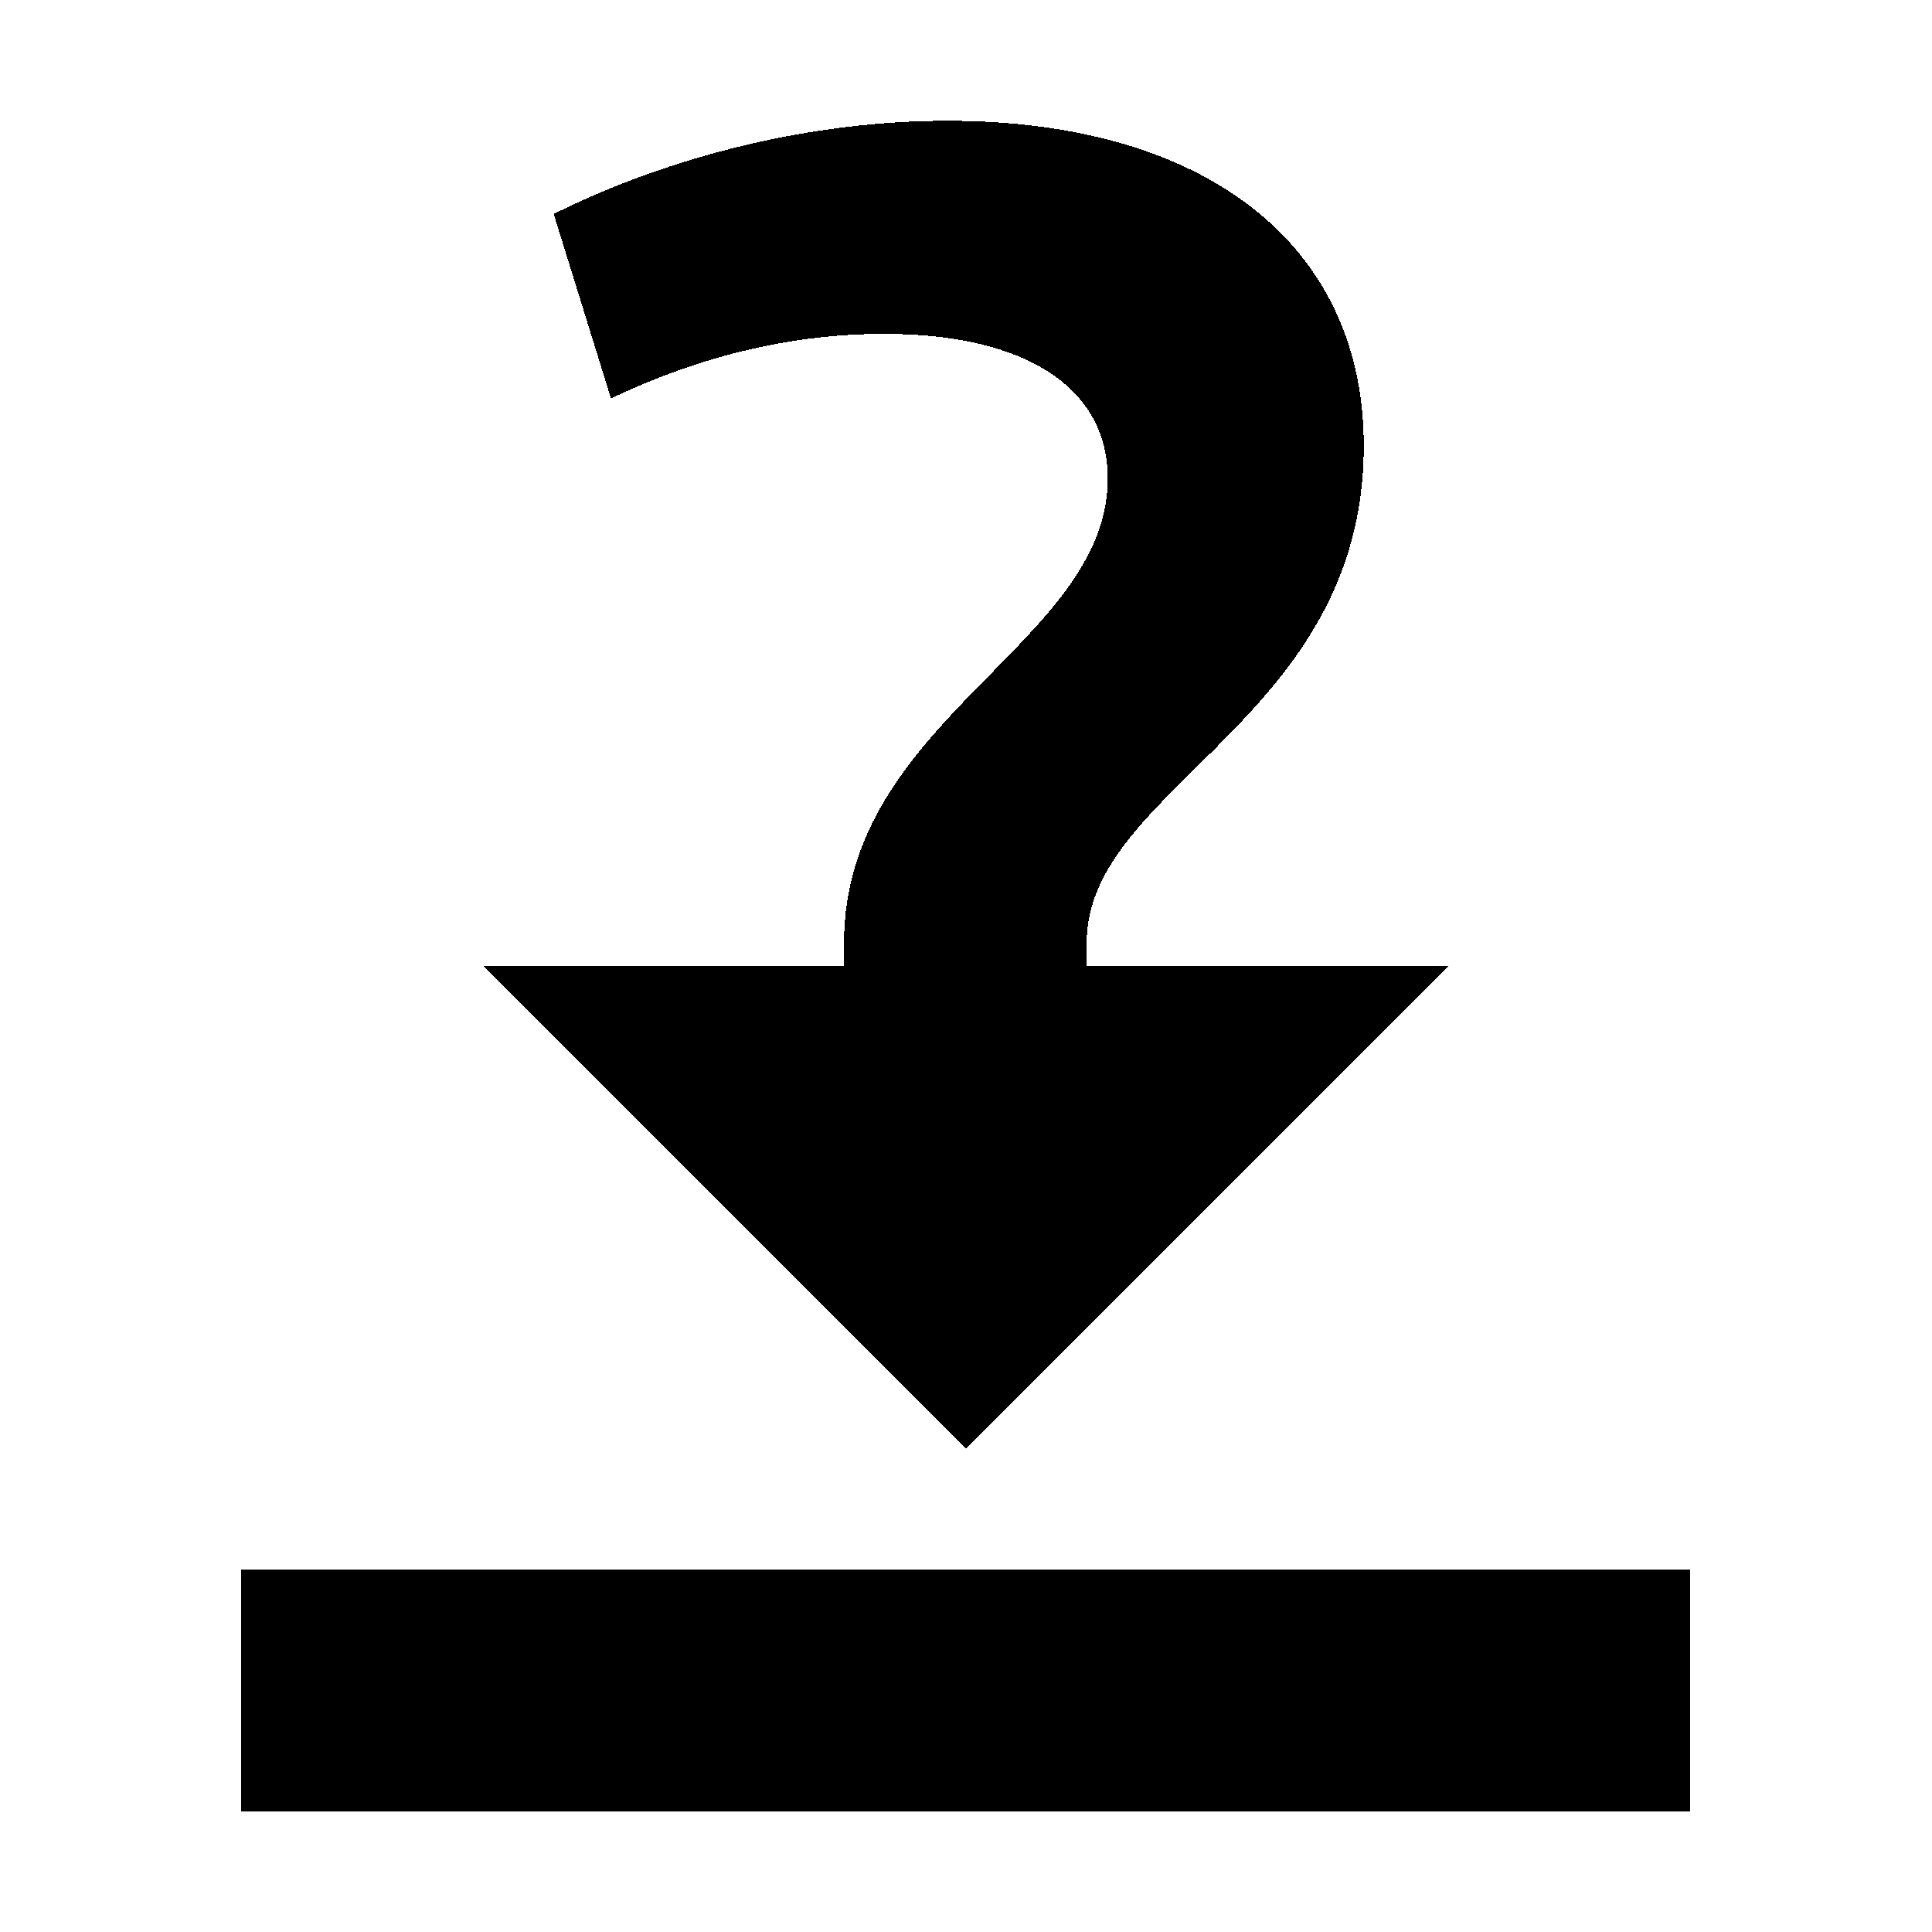
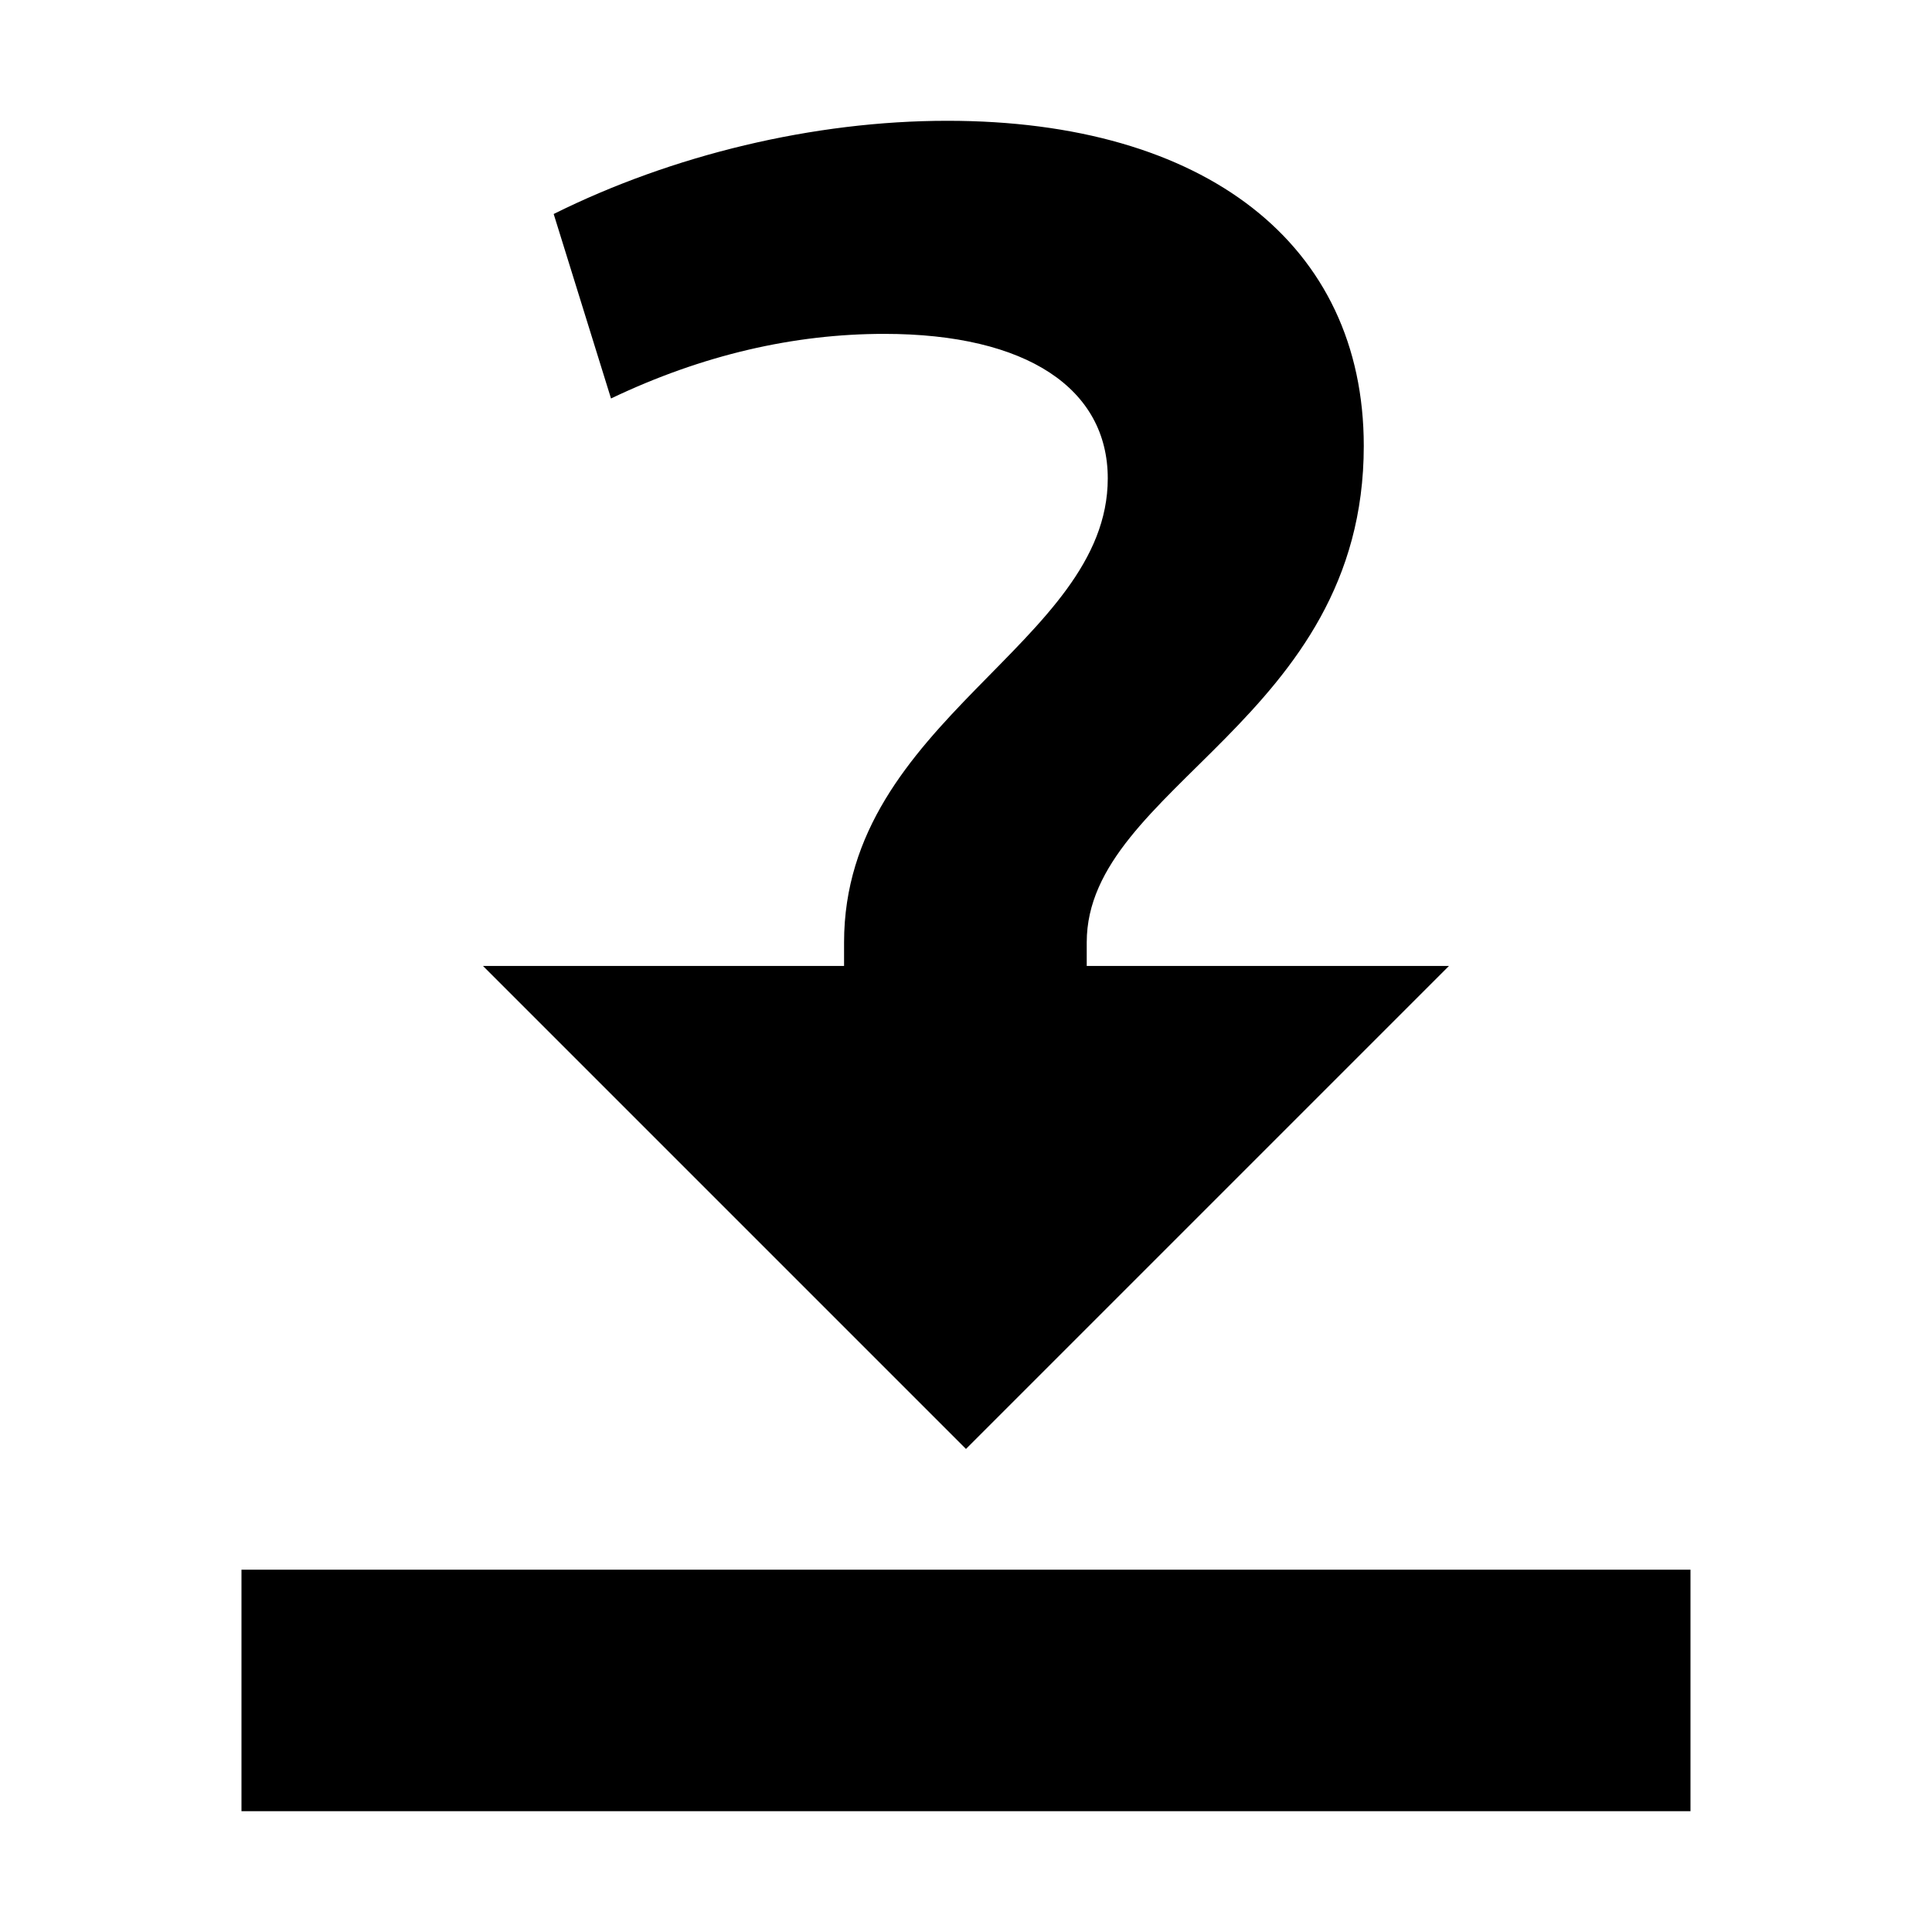
- <svg xmlns="http://www.w3.org/2000/svg" xmlns:xlink="http://www.w3.org/1999/xlink" width="16" height="16" id="svg2" version="1.1" shape-rendering="crispEdges">
+ <svg xmlns="http://www.w3.org/2000/svg" xmlns:xlink="http://www.w3.org/1999/xlink" width="16" height="16" id="svg2" version="1.1">
  <defs id="defs4">
    <linearGradient id="linearGradient5306">
      <stop style="stop-color:#ffffff;stop-opacity:0.099;" offset="0" id="stop5308" />
      <stop style="stop-color:#ffffff;stop-opacity:0;" offset="1" id="stop5310" />
    </linearGradient>
    <linearGradient id="linearGradient5290">
      <stop style="stop-color:#00ffff;stop-opacity:0.098;" offset="0" id="stop5292" />
      <stop id="stop6740" offset="0.5" style="stop-color:#00ff7f;stop-opacity:0.047;" />
      <stop style="stop-color:#00ff00;stop-opacity:0;" offset="1" id="stop5294" />
    </linearGradient>
    <linearGradient id="linearGradient5188">
      <stop style="stop-color:#64b5f6;stop-opacity:0.247;" offset="0" id="stop5198" />
      <stop style="stop-color:#64b5f6;stop-opacity:0;" offset="1" id="stop5192" />
    </linearGradient>
    <linearGradient id="linearGradient3975">
      <stop style="stop-color:#ff5555;stop-opacity:1;" offset="0" id="stop3977" />
    </linearGradient>
    <linearGradient id="linearGradient3969">
      <stop style="stop-color:#87cdde;stop-opacity:1;" offset="0" id="stop3971" />
    </linearGradient>
    <filter id="filter3945" x="0" y="6" width="1.2" style="color-interpolation-filters:sRGB">
      <feDiffuseLighting id="feDiffuseLighting3947" lighting-color="#fdfdfd" surfaceScale="121.495" diffuseConstant="28.448" />
    </filter>
    <filter id="filter3979" style="color-interpolation-filters:sRGB">
      <feFlood flood-opacity="0.2" flood-color="rgb(0,0,0)" result="flood" id="feFlood3981" />
      <feComposite in="flood" in2="SourceGraphic" operator="in" result="composite1" id="feComposite3983" />
      <feGaussianBlur stdDeviation="6" result="blur" id="feGaussianBlur3985" />
      <feOffset dx="0" dy="6" result="offset" id="feOffset3987" />
      <feComposite in="SourceGraphic" in2="offset" operator="over" result="fbSourceGraphic" id="feComposite3989" />
      <feColorMatrix result="fbSourceGraphicAlpha" in="fbSourceGraphic" values="0 0 0 -1 0 0 0 0 -1 0 0 0 0 -1 0 0 0 0 1 0" id="feColorMatrix3991" />
      <feFlood id="feFlood3993" flood-opacity="0.2" flood-color="rgb(0,0,0)" result="flood" in="fbSourceGraphic" />
      <feComposite id="feComposite3995" in2="fbSourceGraphic" in="flood" operator="in" result="composite1" />
      <feGaussianBlur id="feGaussianBlur3997" stdDeviation="6" result="blur" />
      <feOffset id="feOffset3999" dx="0" dy="6" result="offset" />
      <feComposite id="feComposite4001" in2="offset" in="fbSourceGraphic" operator="over" result="composite2" />
    </filter>
    <filter style="color-interpolation-filters:sRGB" id="filter3876">
      <feFlood flood-opacity="0.2" flood-color="rgb(0,0,0)" result="flood" id="feFlood3878" />
      <feComposite in="flood" in2="SourceGraphic" operator="in" result="composite1" id="feComposite3880" />
      <feGaussianBlur stdDeviation="6" result="blur" id="feGaussianBlur3882" />
      <feOffset dx="0" dy="6" result="offset" id="feOffset3884" />
      <feComposite in="SourceGraphic" in2="offset" operator="over" result="fbSourceGraphic" id="feComposite3886" />
      <feColorMatrix result="fbSourceGraphicAlpha" in="fbSourceGraphic" values="0 0 0 -1 0 0 0 0 -1 0 0 0 0 -1 0 0 0 0 1 0" id="feColorMatrix3888" />
      <feFlood id="feFlood3890" flood-opacity="0.397" flood-color="rgb(0,0,0)" result="flood" in="fbSourceGraphic" />
      <feComposite id="feComposite3892" in2="fbSourceGraphic" in="flood" operator="in" result="composite1" />
      <feGaussianBlur id="feGaussianBlur3894" stdDeviation="19.2" result="blur" />
      <feOffset id="feOffset3896" dx="0" dy="6" result="offset" />
      <feComposite id="feComposite3898" in2="offset" in="fbSourceGraphic" operator="over" result="fbSourceGraphic" />
      <feColorMatrix result="fbSourceGraphicAlpha" in="fbSourceGraphic" values="0 0 0 -1 0 0 0 0 -1 0 0 0 0 -1 0 0 0 0 1 0" id="feColorMatrix3900" />
      <feFlood id="feFlood3902" flood-opacity="0.8" flood-color="rgb(0,0,0)" result="flood" in="fbSourceGraphic" />
      <feComposite id="feComposite3904" in2="fbSourceGraphic" in="flood" operator="in" result="composite1" />
      <feGaussianBlur id="feGaussianBlur3906" stdDeviation="19.2" result="blur" />
      <feOffset id="feOffset3908" dx="0" dy="6" result="offset" />
      <feComposite id="feComposite3910" in2="offset" in="fbSourceGraphic" operator="over" result="fbSourceGraphic" />
      <feColorMatrix result="fbSourceGraphicAlpha" in="fbSourceGraphic" values="0 0 0 -1 0 0 0 0 -1 0 0 0 0 -1 0 0 0 0 1 0" id="feColorMatrix3912" />
      <feFlood id="feFlood3914" flood-opacity="0.8" flood-color="rgb(0,0,0)" result="flood" in="fbSourceGraphic" />
      <feComposite id="feComposite3916" in2="fbSourceGraphic" in="flood" operator="in" result="composite1" />
      <feGaussianBlur id="feGaussianBlur3918" stdDeviation="26.1" result="blur" />
      <feOffset id="feOffset3920" dx="0" dy="6" result="offset" />
      <feComposite id="feComposite3922" in2="offset" in="fbSourceGraphic" operator="over" result="fbSourceGraphic" />
      <feColorMatrix result="fbSourceGraphicAlpha" in="fbSourceGraphic" values="0 0 0 -1 0 0 0 0 -1 0 0 0 0 -1 0 0 0 0 1 0" id="feColorMatrix3924" />
      <feFlood id="feFlood3926" flood-opacity="0.8" flood-color="rgb(0,0,0)" result="flood" in="fbSourceGraphic" />
      <feComposite id="feComposite3928" in2="fbSourceGraphic" in="flood" operator="in" result="composite1" />
      <feGaussianBlur id="feGaussianBlur3930" stdDeviation="35.7" result="blur" />
      <feOffset id="feOffset3932" dx="0" dy="6" result="offset" />
      <feComposite id="feComposite3934" in2="offset" in="fbSourceGraphic" operator="over" result="fbSourceGraphic" />
      <feColorMatrix result="fbSourceGraphicAlpha" in="fbSourceGraphic" values="0 0 0 -1 0 0 0 0 -1 0 0 0 0 -1 0 0 0 0 1 0" id="feColorMatrix3936" />
      <feFlood id="feFlood3938" flood-opacity="0.8" flood-color="rgb(0,0,0)" result="flood" in="fbSourceGraphic" />
      <feComposite id="feComposite3940" in2="fbSourceGraphic" in="flood" operator="in" result="composite1" />
      <feGaussianBlur id="feGaussianBlur3942" stdDeviation="6" result="blur" />
      <feOffset id="feOffset3944" dx="0" dy="6" result="offset" />
      <feComposite id="feComposite3946" in2="offset" in="fbSourceGraphic" operator="over" result="fbSourceGraphic" />
      <feColorMatrix result="fbSourceGraphicAlpha" in="fbSourceGraphic" values="0 0 0 -1 0 0 0 0 -1 0 0 0 0 -1 0 0 0 0 1 0" id="feColorMatrix3948" />
      <feFlood id="feFlood3950" flood-opacity="0.8" flood-color="rgb(0,0,0)" result="flood" in="fbSourceGraphic" />
      <feComposite id="feComposite3952" in2="fbSourceGraphic" in="flood" operator="in" result="composite1" />
      <feGaussianBlur id="feGaussianBlur3954" stdDeviation="21.7" result="blur" />
      <feOffset id="feOffset3956" dx="0" dy="6" result="offset" />
      <feComposite id="feComposite3958" in2="offset" in="fbSourceGraphic" operator="over" result="fbSourceGraphic" />
      <feColorMatrix result="fbSourceGraphicAlpha" in="fbSourceGraphic" values="0 0 0 -1 0 0 0 0 -1 0 0 0 0 -1 0 0 0 0 1 0" id="feColorMatrix3960" />
      <feFlood id="feFlood3962" flood-opacity="0.8" flood-color="rgb(0,0,0)" result="flood" in="fbSourceGraphic" />
      <feComposite id="feComposite3964" in2="fbSourceGraphic" in="flood" operator="in" result="composite1" />
      <feGaussianBlur id="feGaussianBlur3966" stdDeviation="21.7" result="blur" />
      <feOffset id="feOffset3968" dx="0" dy="1.9" result="offset" />
      <feComposite id="feComposite3970" in2="offset" in="fbSourceGraphic" operator="over" result="fbSourceGraphic" />
      <feColorMatrix result="fbSourceGraphicAlpha" in="fbSourceGraphic" values="0 0 0 -1 0 0 0 0 -1 0 0 0 0 -1 0 0 0 0 1 0" id="feColorMatrix3972" />
      <feFlood id="feFlood3974" flood-opacity="0.8" flood-color="rgb(0,0,0)" result="flood" in="fbSourceGraphic" />
      <feComposite id="feComposite3976" in2="fbSourceGraphic" in="flood" operator="in" result="composite1" />
      <feGaussianBlur id="feGaussianBlur3978" stdDeviation="21.7" result="blur" />
      <feOffset id="feOffset3980" dx="3.6" dy="1.9" result="offset" />
      <feComposite id="feComposite3982" in2="offset" in="fbSourceGraphic" operator="over" result="fbSourceGraphic" />
      <feColorMatrix result="fbSourceGraphicAlpha" in="fbSourceGraphic" values="0 0 0 -1 0 0 0 0 -1 0 0 0 0 -1 0 0 0 0 1 0" id="feColorMatrix3984" />
      <feFlood id="feFlood3986" flood-opacity="0.8" flood-color="rgb(0,0,0)" result="flood" in="fbSourceGraphic" />
      <feComposite id="feComposite3988" in2="fbSourceGraphic" in="flood" operator="in" result="composite1" />
      <feGaussianBlur id="feGaussianBlur3990" stdDeviation="21.7" result="blur" />
      <feOffset id="feOffset3992" dx="9.6" dy="1.9" result="offset" />
      <feComposite id="feComposite3994" in2="offset" in="fbSourceGraphic" operator="over" result="fbSourceGraphic" />
      <feColorMatrix result="fbSourceGraphicAlpha" in="fbSourceGraphic" values="0 0 0 -1 0 0 0 0 -1 0 0 0 0 -1 0 0 0 0 1 0" id="feColorMatrix3996" />
      <feFlood id="feFlood3998" flood-opacity="0.8" flood-color="rgb(0,0,0)" result="flood" in="fbSourceGraphic" />
      <feComposite id="feComposite4000" in2="fbSourceGraphic" in="flood" operator="in" result="composite1" />
      <feGaussianBlur id="feGaussianBlur4002" stdDeviation="21.7" result="blur" />
      <feOffset id="feOffset4004" dx="1.2" dy="1.9" result="offset" />
      <feComposite id="feComposite4006" in2="offset" in="fbSourceGraphic" operator="over" result="fbSourceGraphic" />
      <feColorMatrix result="fbSourceGraphicAlpha" in="fbSourceGraphic" values="0 0 0 -1 0 0 0 0 -1 0 0 0 0 -1 0 0 0 0 1 0" id="feColorMatrix4008" />
      <feFlood id="feFlood4010" flood-opacity="0.8" flood-color="rgb(0,0,0)" result="flood" in="fbSourceGraphic" />
      <feComposite id="feComposite4012" in2="fbSourceGraphic" in="flood" operator="in" result="composite1" />
      <feGaussianBlur id="feGaussianBlur4014" stdDeviation="21.7" result="blur" />
      <feOffset id="feOffset4016" dx="-1.4" dy="1.9" result="offset" />
      <feComposite id="feComposite4018" in2="offset" in="fbSourceGraphic" operator="over" result="fbSourceGraphic" />
      <feColorMatrix result="fbSourceGraphicAlpha" in="fbSourceGraphic" values="0 0 0 -1 0 0 0 0 -1 0 0 0 0 -1 0 0 0 0 1 0" id="feColorMatrix4020" />
      <feFlood id="feFlood4022" flood-opacity="0.8" flood-color="rgb(0,0,0)" result="flood" in="fbSourceGraphic" />
      <feComposite id="feComposite4024" in2="fbSourceGraphic" in="flood" operator="in" result="composite1" />
      <feGaussianBlur id="feGaussianBlur4026" stdDeviation="21.7" result="blur" />
      <feOffset id="feOffset4028" dx="0.3" dy="1.9" result="offset" />
      <feComposite id="feComposite4030" in2="offset" in="fbSourceGraphic" operator="over" result="fbSourceGraphic" />
      <feColorMatrix result="fbSourceGraphicAlpha" in="fbSourceGraphic" values="0 0 0 -1 0 0 0 0 -1 0 0 0 0 -1 0 0 0 0 1 0" id="feColorMatrix4032" />
      <feFlood id="feFlood4034" flood-opacity="0.8" flood-color="rgb(0,0,0)" result="flood" in="fbSourceGraphic" />
      <feComposite id="feComposite4036" in2="fbSourceGraphic" in="flood" operator="in" result="composite1" />
      <feGaussianBlur id="feGaussianBlur4038" stdDeviation="21.7" result="blur" />
      <feOffset id="feOffset4040" dx="-8.04912e-16" dy="1.9" result="offset" />
      <feComposite id="feComposite4042" in2="offset" in="fbSourceGraphic" operator="over" result="fbSourceGraphic" />
      <feColorMatrix result="fbSourceGraphicAlpha" in="fbSourceGraphic" values="0 0 0 -1 0 0 0 0 -1 0 0 0 0 -1 0 0 0 0 1 0" id="feColorMatrix4044" />
      <feFlood id="feFlood4046" flood-opacity="0.8" flood-color="rgb(0,0,0)" result="flood" in="fbSourceGraphic" />
      <feComposite id="feComposite4048" in2="fbSourceGraphic" in="flood" operator="in" result="composite1" />
      <feGaussianBlur id="feGaussianBlur4050" stdDeviation="21.7" result="blur" />
      <feOffset id="feOffset4052" dx="-8.04912e-16" dy="3.6" result="offset" />
      <feComposite id="feComposite4054" in2="offset" in="fbSourceGraphic" operator="over" result="fbSourceGraphic" />
      <feColorMatrix result="fbSourceGraphicAlpha" in="fbSourceGraphic" values="0 0 0 -1 0 0 0 0 -1 0 0 0 0 -1 0 0 0 0 1 0" id="feColorMatrix4056" />
      <feFlood id="feFlood4058" flood-opacity="0.8" flood-color="rgb(0,0,0)" result="flood" in="fbSourceGraphic" />
      <feComposite id="feComposite4060" in2="fbSourceGraphic" in="flood" operator="in" result="composite1" />
      <feGaussianBlur id="feGaussianBlur4062" stdDeviation="6" result="blur" />
      <feOffset id="feOffset4064" dx="-8.04912e-16" dy="3.6" result="offset" />
      <feComposite id="feComposite4066" in2="offset" in="fbSourceGraphic" operator="over" result="fbSourceGraphic" />
      <feColorMatrix result="fbSourceGraphicAlpha" in="fbSourceGraphic" values="0 0 0 -1 0 0 0 0 -1 0 0 0 0 -1 0 0 0 0 1 0" id="feColorMatrix4080" />
      <feFlood id="feFlood4082" flood-opacity="0.8" flood-color="rgb(0,0,0)" result="flood" in="fbSourceGraphic" />
      <feComposite id="feComposite4084" in2="fbSourceGraphic" in="flood" operator="in" result="composite1" />
      <feGaussianBlur id="feGaussianBlur4086" stdDeviation="6" result="blur" />
      <feOffset id="feOffset4088" dx="-8.04912e-16" dy="3.6" result="offset" />
      <feComposite id="feComposite4090" in2="offset" in="fbSourceGraphic" operator="over" result="fbSourceGraphic" />
      <feColorMatrix result="fbSourceGraphicAlpha" in="fbSourceGraphic" values="0 0 0 -1 0 0 0 0 -1 0 0 0 0 -1 0 0 0 0 1 0" id="feColorMatrix4092" />
      <feFlood id="feFlood4094" flood-opacity="0.8" flood-color="rgb(0,0,0)" result="flood" in="fbSourceGraphic" />
      <feComposite id="feComposite4096" in2="fbSourceGraphic" in="flood" operator="in" result="composite1" />
      <feGaussianBlur id="feGaussianBlur4098" stdDeviation="6" result="blur" />
      <feOffset id="feOffset4100" dx="-8.04912e-16" dy="7.7" result="offset" />
      <feComposite id="feComposite4102" in2="offset" in="fbSourceGraphic" operator="over" result="fbSourceGraphic" />
      <feColorMatrix result="fbSourceGraphicAlpha" in="fbSourceGraphic" values="0 0 0 -1 0 0 0 0 -1 0 0 0 0 -1 0 0 0 0 1 0" id="feColorMatrix4104" />
      <feFlood id="feFlood4106" flood-opacity="0.8" flood-color="rgb(0,0,0)" result="flood" in="fbSourceGraphic" />
      <feComposite id="feComposite4108" in2="fbSourceGraphic" in="flood" operator="in" result="composite1" />
      <feGaussianBlur id="feGaussianBlur4110" stdDeviation="6" result="blur" />
      <feOffset id="feOffset4112" dx="-8.04912e-16" dy="11.6" result="offset" />
      <feComposite id="feComposite4114" in2="offset" in="fbSourceGraphic" operator="over" result="fbSourceGraphic" />
      <feColorMatrix result="fbSourceGraphicAlpha" in="fbSourceGraphic" values="0 0 0 -1 0 0 0 0 -1 0 0 0 0 -1 0 0 0 0 1 0" id="feColorMatrix4116" />
      <feFlood id="feFlood4118" flood-opacity="0.5" flood-color="rgb(0,0,0)" result="flood" in="fbSourceGraphic" />
      <feComposite id="feComposite4120" in2="fbSourceGraphic" in="flood" operator="in" result="composite1" />
      <feGaussianBlur id="feGaussianBlur4122" stdDeviation="6" result="blur" />
      <feOffset id="feOffset4124" dx="-8.04912e-16" dy="11.6" result="offset" />
      <feComposite id="feComposite4126" in2="offset" in="fbSourceGraphic" operator="over" result="fbSourceGraphic" />
      <feColorMatrix result="fbSourceGraphicAlpha" in="fbSourceGraphic" values="0 0 0 -1 0 0 0 0 -1 0 0 0 0 -1 0 0 0 0 1 0" id="feColorMatrix4128" />
      <feFlood id="feFlood4130" flood-opacity="0.3" flood-color="rgb(0,0,0)" result="flood" in="fbSourceGraphic" />
      <feComposite id="feComposite4132" in2="fbSourceGraphic" in="flood" operator="in" result="composite1" />
      <feGaussianBlur id="feGaussianBlur4134" stdDeviation="6" result="blur" />
      <feOffset id="feOffset4136" dx="-8.04912e-16" dy="11.6" result="offset" />
      <feComposite id="feComposite4138" in2="offset" in="fbSourceGraphic" operator="over" result="fbSourceGraphic" />
      <feColorMatrix result="fbSourceGraphicAlpha" in="fbSourceGraphic" values="0 0 0 -1 0 0 0 0 -1 0 0 0 0 -1 0 0 0 0 1 0" id="feColorMatrix4140" />
      <feFlood id="feFlood4142" flood-opacity="0.2" flood-color="rgb(0,0,0)" result="flood" in="fbSourceGraphic" />
      <feComposite id="feComposite4144" in2="fbSourceGraphic" in="flood" operator="in" result="composite1" />
      <feGaussianBlur id="feGaussianBlur4146" stdDeviation="6" result="blur" />
      <feOffset id="feOffset4148" dx="-8.04912e-16" dy="11.6" result="offset" />
      <feComposite id="feComposite4150" in2="offset" in="fbSourceGraphic" operator="over" result="fbSourceGraphic" />
      <feColorMatrix result="fbSourceGraphicAlpha" in="fbSourceGraphic" values="0 0 0 -1 0 0 0 0 -1 0 0 0 0 -1 0 0 0 0 1 0" id="feColorMatrix4152" />
      <feFlood id="feFlood4154" flood-opacity="0.2" flood-color="rgb(0,0,0)" result="flood" in="fbSourceGraphic" />
      <feComposite id="feComposite4156" in2="fbSourceGraphic" in="flood" operator="in" result="composite1" />
      <feGaussianBlur id="feGaussianBlur4158" stdDeviation="6" result="blur" />
      <feOffset id="feOffset4160" dx="-8.04912e-16" dy="11.6" result="offset" />
      <feComposite id="feComposite4162" in2="offset" in="fbSourceGraphic" operator="over" result="fbSourceGraphic" />
      <feColorMatrix result="fbSourceGraphicAlpha" in="fbSourceGraphic" values="0 0 0 -1 0 0 0 0 -1 0 0 0 0 -1 0 0 0 0 1 0" id="feColorMatrix4164" />
      <feFlood id="feFlood4166" flood-opacity="0.2" flood-color="rgb(0,0,0)" result="flood" in="fbSourceGraphic" />
      <feComposite id="feComposite4168" in2="fbSourceGraphic" in="flood" operator="in" result="composite1" />
      <feGaussianBlur id="feGaussianBlur4170" stdDeviation="6" result="blur" />
      <feOffset id="feOffset4172" dx="-8.04912e-16" dy="6" result="offset" />
      <feComposite id="feComposite4174" in2="offset" in="fbSourceGraphic" operator="over" result="composite2" />
    </filter>
    <filter id="filter4522" style="color-interpolation-filters:sRGB">
      <feGaussianBlur stdDeviation="3" id="feGaussianBlur4524" />
      <feColorMatrix result="fbSourceGraphic" values="1 0 0 0 0 0 1 0 0 0 0 0 1 0 0 0 0 0 6 -2.5 " id="feColorMatrix4526" />
    </filter>
    <filter id="filter4576" style="color-interpolation-filters:sRGB">
      <feGaussianBlur stdDeviation="3" id="feGaussianBlur4578" />
      <feColorMatrix result="fbSourceGraphic" values="1 0 0 0 0 0 1 0 0 0 0 0 1 0 0 0 0 0 6 -2.5 " id="feColorMatrix4580" />
    </filter>
    <filter id="filter4576-0" style="color-interpolation-filters:sRGB">
      <feGaussianBlur stdDeviation="3" id="feGaussianBlur4578-8" />
      <feColorMatrix result="fbSourceGraphic" values="1 0 0 0 0 0 1 0 0 0 0 0 1 0 0 0 0 0 6 -2.5 " id="feColorMatrix4580-0" />
    </filter>
    <filter id="filter4576-0-0" style="color-interpolation-filters:sRGB">
      <feGaussianBlur stdDeviation="3" id="feGaussianBlur4578-8-5" />
      <feColorMatrix result="fbSourceGraphic" values="1 0 0 0 0 0 1 0 0 0 0 0 1 0 0 0 0 0 6 -2.5 " id="feColorMatrix4580-0-2" />
    </filter>
    <filter id="filter4576-0-0-4" style="color-interpolation-filters:sRGB">
      <feGaussianBlur stdDeviation="3" id="feGaussianBlur4578-8-5-2" />
      <feColorMatrix result="fbSourceGraphic" values="1 0 0 0 0 0 1 0 0 0 0 0 1 0 0 0 0 0 6 -2.5 " id="feColorMatrix4580-0-2-7" />
    </filter>
    <radialGradient xlink:href="#linearGradient5306" id="radialGradient5296" cx="9" cy="1032.112" fx="9" fy="1032.112" r="10.125" gradientUnits="userSpaceOnUse" gradientTransform="matrix(1.944444,0,0,1.944447,-13.5625,-977.5881)" />
    <linearGradient xlink:href="#linearGradient5306" id="linearGradient5312" x1="-15.75" y1="1029.3" x2="23.625" y2="1029.3" gradientUnits="userSpaceOnUse" />
    <linearGradient id="linearGradient3783-1">
      <stop id="stop3785-2" offset="0" style="stop-color:#1e94d3;stop-opacity:1;" />
      <stop style="stop-color:#1e94d3;stop-opacity:1;" offset="1" id="stop3803-6" />
    </linearGradient>
    <linearGradient gradientUnits="userSpaceOnUse" y2="50" x2="30" y1="90" x1="-10" id="linearGradient3827-7" xlink:href="#linearGradient3783-1" />
    <linearGradient gradientUnits="userSpaceOnUse" y2="50" x2="30" y1="90" x1="-10" id="linearGradient3827" xlink:href="#linearGradient3783" />
    <linearGradient id="linearGradient3783">
      <stop id="stop3785" offset="0" style="stop-color:#1e94d3;stop-opacity:1;" />
      <stop style="stop-color:#1e94d3;stop-opacity:1;" offset="1" id="stop3803" />
    </linearGradient>
    <linearGradient id="linearGradient3821">
      <stop id="stop3823" offset="0" style="stop-color:#37aee2;stop-opacity:1;" />
      <stop id="stop3825" offset="1" style="stop-color:#1e96c8;stop-opacity:1;" />
    </linearGradient>
    <linearGradient id="linearGradient3829">
      <stop style="stop-color:#1f96d4;stop-opacity:1;" offset="0" id="stop3831" />
      <stop style="stop-color:#37aee2;stop-opacity:1;" offset="1" id="stop3833" />
    </linearGradient>
    <linearGradient id="linearGradient3877">
      <stop id="stop3879" offset="0" style="stop-color:#eff7fc;stop-opacity:1;" />
      <stop id="stop3881" offset="1" style="stop-color:#ffffff;stop-opacity:1;" />
    </linearGradient>
    <linearGradient id="linearGradient3689">
      <stop id="stop3691" offset="0" style="stop-color:#f68000;stop-opacity:1;" />
      <stop id="stop3693" offset="1" style="stop-color:#fd9800;stop-opacity:1;" />
    </linearGradient>
    <linearGradient id="linearGradient3675">
      <stop id="stop3677" offset="0" style="stop-color:#ffb900;stop-opacity:1;" />
      <stop id="stop3679" offset="1" style="stop-color:#ffd76b;stop-opacity:1;" />
    </linearGradient>
    <linearGradient y2="463.262" x2="412.23" y1="461.921" x1="-113.893" gradientUnits="userSpaceOnUse" id="linearGradient3840" xlink:href="#linearGradient3675" />
    <linearGradient id="linearGradient3634">
      <stop style="stop-color:#7a8288;stop-opacity:1;" offset="0" id="stop3636" />
      <stop id="stop3638" offset="0.076" style="stop-color:#9fa3a7;stop-opacity:1;" />
      <stop style="stop-color:#7d858b;stop-opacity:1;" offset="1" id="stop3640" />
    </linearGradient>
    <linearGradient y2="12.703" x2="151.346" y1="-0.642" x1="107.209" gradientTransform="matrix(0.2822222,0,0,0.2822222,-0.1398399,-0.01181449)" gradientUnits="userSpaceOnUse" id="linearGradient3838" xlink:href="#linearGradient3634" />
    <linearGradient id="linearGradient3712">
      <stop id="stop3714" offset="0" style="stop-color:#a1abb2;stop-opacity:1;" />
      <stop style="stop-color:#eaeced;stop-opacity:1;" offset="0.148" id="stop3720" />
      <stop id="stop3716" offset="1" style="stop-color:#c6ccd0;stop-opacity:1;" />
    </linearGradient>
    <linearGradient y2="27.389" x2="164.759" y1="12.641" x1="104.886" gradientUnits="userSpaceOnUse" id="linearGradient3836" xlink:href="#linearGradient3712" />
    <linearGradient id="linearGradient3702">
      <stop id="stop3704" offset="0" style="stop-color:#7a8288;stop-opacity:1;" />
      <stop style="stop-color:#9fa3a7;stop-opacity:1;" offset="0.529" id="stop3710" />
      <stop id="stop3706" offset="1" style="stop-color:#7d858b;stop-opacity:1;" />
    </linearGradient>
    <linearGradient y2="268.415" x2="334.031" y1="252.484" x1="18.875" gradientUnits="userSpaceOnUse" id="linearGradient3834" xlink:href="#linearGradient3702" />
    <linearGradient id="linearGradient3626">
      <stop style="stop-color:#a1abb2;stop-opacity:1;" offset="0" id="stop3628" />
      <stop id="stop3630" offset="0.083" style="stop-color:#eaeced;stop-opacity:1;" />
      <stop style="stop-color:#c6ccd0;stop-opacity:1;" offset="1" id="stop3632" />
    </linearGradient>
    <linearGradient y2="290.7" x2="278.432" y1="228.6" x1="44.104" gradientUnits="userSpaceOnUse" id="linearGradient3832" xlink:href="#linearGradient3626" />
    <linearGradient id="linearGradient3646">
      <stop id="stop3648" offset="0" style="stop-color:#f48200;stop-opacity:0;" />
      <stop style="stop-color:#f48200;stop-opacity:0.728;" offset="0.589" id="stop3654" />
      <stop id="stop3658" offset="0.816" style="stop-color:#cc5f00;stop-opacity:1;" />
      <stop id="stop3650" offset="1" style="stop-color:#a43d00;stop-opacity:1;" />
    </linearGradient>
    <linearGradient y2="55.356" x2="261.622" y1="70.105" x1="115.202" gradientUnits="userSpaceOnUse" id="linearGradient3830" xlink:href="#linearGradient3646" />
    <linearGradient id="linearGradient3668">
      <stop style="stop-color:#9b4400;stop-opacity:1;" offset="0" id="stop3670" />
      <stop style="stop-color:#e56300;stop-opacity:1;" offset="1" id="stop3672" />
    </linearGradient>
    <linearGradient y2="108.988" x2="93.522" y1="102.284" x1="64.751" gradientUnits="userSpaceOnUse" id="linearGradient3828" xlink:href="#linearGradient3668" />
    <linearGradient id="linearGradient3649">
      <stop id="stop3651" offset="0" style="stop-color:#e26400;stop-opacity:1;" />
      <stop id="stop3653" offset="1" style="stop-color:#ffb900;stop-opacity:1;" />
    </linearGradient>
    <linearGradient y2="125.316" x2="44.376" y1="100.342" x1="40.775" gradientTransform="matrix(1,0,0,1.020233,0,-1.423461)" gradientUnits="userSpaceOnUse" id="linearGradient3826" xlink:href="#linearGradient3649" />
    <linearGradient id="linearGradient3689-2">
      <stop id="stop3691-2" offset="0" style="stop-color:#f68000;stop-opacity:1;" />
      <stop id="stop3693-3" offset="1" style="stop-color:#fd9800;stop-opacity:1;" />
    </linearGradient>
    <linearGradient id="linearGradient3675-8">
      <stop id="stop3677-4" offset="0" style="stop-color:#ffb900;stop-opacity:1;" />
      <stop id="stop3679-7" offset="1" style="stop-color:#ffd76b;stop-opacity:1;" />
    </linearGradient>
    <linearGradient y2="463.262" x2="412.23" y1="461.921" x1="-113.893" gradientUnits="userSpaceOnUse" id="linearGradient3840-4" xlink:href="#linearGradient3675-8" />
    <linearGradient id="linearGradient3634-7">
      <stop style="stop-color:#7a8288;stop-opacity:1;" offset="0" id="stop3636-4" />
      <stop id="stop3638-6" offset="0.076" style="stop-color:#9fa3a7;stop-opacity:1;" />
      <stop style="stop-color:#7d858b;stop-opacity:1;" offset="1" id="stop3640-9" />
    </linearGradient>
    <linearGradient y2="12.703" x2="151.346" y1="-0.642" x1="107.209" gradientTransform="matrix(0.2822222,0,0,0.2822222,-0.1398399,-0.01181449)" gradientUnits="userSpaceOnUse" id="linearGradient3838-1" xlink:href="#linearGradient3634-7" />
    <linearGradient id="linearGradient3712-7">
      <stop id="stop3714-7" offset="0" style="stop-color:#a1abb2;stop-opacity:1;" />
      <stop style="stop-color:#eaeced;stop-opacity:1;" offset="0.148" id="stop3720-2" />
      <stop id="stop3716-3" offset="1" style="stop-color:#c6ccd0;stop-opacity:1;" />
    </linearGradient>
    <linearGradient y2="27.389" x2="164.759" y1="12.641" x1="104.886" gradientUnits="userSpaceOnUse" id="linearGradient3836-7" xlink:href="#linearGradient3712-7" />
    <linearGradient id="linearGradient3702-3">
      <stop id="stop3704-5" offset="0" style="stop-color:#7a8288;stop-opacity:1;" />
      <stop style="stop-color:#9fa3a7;stop-opacity:1;" offset="0.529" id="stop3710-4" />
      <stop id="stop3706-4" offset="1" style="stop-color:#7d858b;stop-opacity:1;" />
    </linearGradient>
    <linearGradient y2="268.415" x2="334.031" y1="252.484" x1="18.875" gradientUnits="userSpaceOnUse" id="linearGradient3834-9" xlink:href="#linearGradient3702-3" />
    <linearGradient id="linearGradient3626-6">
      <stop style="stop-color:#a1abb2;stop-opacity:1;" offset="0" id="stop3628-0" />
      <stop id="stop3630-5" offset="0.083" style="stop-color:#eaeced;stop-opacity:1;" />
      <stop style="stop-color:#c6ccd0;stop-opacity:1;" offset="1" id="stop3632-7" />
    </linearGradient>
    <linearGradient y2="290.7" x2="278.432" y1="228.6" x1="44.104" gradientUnits="userSpaceOnUse" id="linearGradient3832-3" xlink:href="#linearGradient3626-6" />
    <linearGradient id="linearGradient3646-6">
      <stop id="stop3648-6" offset="0" style="stop-color:#f48200;stop-opacity:0;" />
      <stop style="stop-color:#f48200;stop-opacity:0.728;" offset="0.589" id="stop3654-6" />
      <stop id="stop3658-4" offset="0.816" style="stop-color:#cc5f00;stop-opacity:1;" />
      <stop id="stop3650-0" offset="1" style="stop-color:#a43d00;stop-opacity:1;" />
    </linearGradient>
    <linearGradient y2="55.356" x2="261.622" y1="70.105" x1="115.202" gradientUnits="userSpaceOnUse" id="linearGradient3830-6" xlink:href="#linearGradient3646-6" />
    <linearGradient id="linearGradient3668-5">
      <stop style="stop-color:#9b4400;stop-opacity:1;" offset="0" id="stop3670-3" />
      <stop style="stop-color:#e56300;stop-opacity:1;" offset="1" id="stop3672-2" />
    </linearGradient>
    <linearGradient y2="108.988" x2="93.522" y1="102.284" x1="64.751" gradientUnits="userSpaceOnUse" id="linearGradient3828-1" xlink:href="#linearGradient3668-5" />
    <linearGradient id="linearGradient3649-3">
      <stop id="stop3651-9" offset="0" style="stop-color:#e26400;stop-opacity:1;" />
      <stop id="stop3653-7" offset="1" style="stop-color:#ffb900;stop-opacity:1;" />
    </linearGradient>
    <linearGradient y2="125.316" x2="44.376" y1="100.342" x1="40.775" gradientTransform="matrix(1,0,0,1.020233,0,-1.423461)" gradientUnits="userSpaceOnUse" id="linearGradient3826-1" xlink:href="#linearGradient3649-3" />
    <linearGradient id="linearGradient2460" y2="44.984" gradientUnits="userSpaceOnUse" x2="19.36" y1="21.031" x1="19.245">
      <stop id="stop3602" style="stop-color:#fafafa;stop-opacity:1;" offset="0" />
      <stop id="stop3604" style="stop-color:#f0f0f0;stop-opacity:1;" offset="1" />
    </linearGradient>
    <linearGradient xlink:href="#linearGradient2460" id="linearGradient3157" gradientUnits="userSpaceOnUse" gradientTransform="matrix(12.10256,0,0,12.10256,-34.46825,-46.18711)" x1="18.93" y1="6.295" x2="19.36" y2="36.644" />
    <linearGradient id="linearGradient5479-2">
      <stop id="stop5481-7" offset="0" style="stop-color:#be5300;stop-opacity:1;" />
      <stop style="stop-color:#f07300;stop-opacity:1" offset="0.763" id="stop5483-4" />
      <stop id="stop5485-2" offset="1" style="stop-color:#e67700;stop-opacity:1;" />
    </linearGradient>
    <linearGradient y2="134.644" x2="128.507" y1="101.118" x1="4.11" gradientTransform="matrix(1.235159,0,0,1.235159,262.2571,326.9873)" gradientUnits="userSpaceOnUse" id="linearGradient3900" xlink:href="#linearGradient5479-2" />
    <linearGradient id="linearGradient5479-6">
      <stop style="stop-color:#be5300;stop-opacity:1;" offset="0" id="stop5481-6" />
      <stop id="stop5483-0" offset="0.763" style="stop-color:#f07300;stop-opacity:1" />
      <stop style="stop-color:#e67700;stop-opacity:1;" offset="1" id="stop5485-5" />
    </linearGradient>
    <linearGradient xlink:href="#linearGradient5479-6" id="linearGradient5467-1" gradientUnits="userSpaceOnUse" gradientTransform="matrix(1.235159,0,0,1.235159,262.2571,326.9873)" x1="4.11" y1="101.118" x2="128.507" y2="134.644" />
    <linearGradient id="linearGradient5447">
      <stop id="stop5451" offset="0" style="stop-color:#e66e00;stop-opacity:1;" />
      <stop style="stop-color:#e67700;stop-opacity:1;" offset="1" id="stop5453" />
    </linearGradient>
    <linearGradient id="linearGradient5479">
      <stop style="stop-color:#be5300;stop-opacity:1;" offset="0" id="stop5481" />
      <stop id="stop5483" offset="0.763" style="stop-color:#f07300;stop-opacity:1" />
      <stop style="stop-color:#e67700;stop-opacity:1;" offset="1" id="stop5485" />
    </linearGradient>
    <linearGradient xlink:href="#linearGradient5479" id="linearGradient5467" gradientUnits="userSpaceOnUse" gradientTransform="matrix(1.235159,0,0,1.235159,262.2571,326.9873)" x1="4.11" y1="101.118" x2="128.507" y2="134.644" />
    <linearGradient gradientTransform="matrix(1.005865,0,0,0.994169,100,0)" gradientUnits="userSpaceOnUse" id="linearGradient3416" y2="7.017" x2="45.448" y1="92.54" x1="45.448">
      <stop offset="0" style="stop-color:#000000;stop-opacity:1" id="stop3418" />
      <stop offset="1" style="stop-color:#000000;stop-opacity:0.588" id="stop3420" />
    </linearGradient>
    <linearGradient xlink:href="#ButtonShadow-0-1-1-5" id="linearGradient5342" gradientUnits="userSpaceOnUse" gradientTransform="matrix(1.007415,0,0,1.007415,-810.4888,593.1369)" x1="1012.513" y1="484.417" x2="1006.808" y2="20.626" />
    <linearGradient gradientTransform="matrix(1.005865,0,0,0.994169,100,0)" gradientUnits="userSpaceOnUse" id="linearGradient3409" y2="7.017" x2="45.448" y1="92.54" x1="45.448">
      <stop offset="0" style="stop-color:#000000;stop-opacity:1" id="stop3411" />
      <stop offset="1" style="stop-color:#000000;stop-opacity:0.588" id="stop3413" />
    </linearGradient>
    <linearGradient gradientTransform="matrix(1.005865,0,0,0.994169,100,0)" gradientUnits="userSpaceOnUse" id="linearGradient3402" y2="7.017" x2="45.448" y1="92.54" x1="45.448">
      <stop offset="0" style="stop-color:#000000;stop-opacity:1" id="stop3404" />
      <stop offset="1" style="stop-color:#000000;stop-opacity:0.588" id="stop3406" />
    </linearGradient>
    <linearGradient gradientTransform="matrix(1.005865,0,0,0.994169,100,0)" gradientUnits="userSpaceOnUse" id="linearGradient3395" y2="7.017" x2="45.448" y1="92.54" x1="45.448">
      <stop offset="0" style="stop-color:#000000;stop-opacity:1" id="stop3397" />
      <stop offset="1" style="stop-color:#000000;stop-opacity:0.588" id="stop3399" />
    </linearGradient>
    <linearGradient gradientTransform="matrix(1.005865,0,0,0.994169,100,0)" gradientUnits="userSpaceOnUse" id="ButtonShadow-0-1-1-5" y2="7.017" x2="45.448" y1="92.54" x1="45.448">
      <stop offset="0" style="stop-color:#000000;stop-opacity:1" id="stop3750-8-9-3-6" />
      <stop offset="1" style="stop-color:#000000;stop-opacity:0.588" id="stop3752-5-6-4-2" />
    </linearGradient>
    <linearGradient id="linearGradient4046">
      <stop offset="0" style="stop-color:#000000;stop-opacity:1;" id="stop4048" />
      <stop offset="1" style="stop-color:#ffffff;stop-opacity:0.2" id="stop4050" />
    </linearGradient>
    <linearGradient id="linearGradient3737">
      <stop offset="0" style="stop-color:#ffffff;stop-opacity:1" id="stop3739" />
      <stop offset="1" style="stop-color:#ffffff;stop-opacity:0" id="stop3741" />
    </linearGradient>
    <linearGradient id="linearGradient4487">
      <stop offset="0" style="stop-color:#000000;stop-opacity:1" id="stop4489" />
      <stop offset="1" style="stop-color:#000000;stop-opacity:0" id="stop4491" />
    </linearGradient>
    <linearGradient y2="251.661" x2="1011.953" y1="476.26" x1="1016.104" gradientTransform="translate(-146.2203,369.0885)" gradientUnits="userSpaceOnUse" id="linearGradient4082" xlink:href="#linearGradient4487" />
    <linearGradient xlink:href="#SVGID_2_" id="linearGradient3803" x1="259.994" y1="44" x2="259.994" y2="464" gradientUnits="userSpaceOnUse" />
    <linearGradient y2="217.459" x2="200.051" y1="185.074" x1="200.051" gradientTransform="matrix(9.257474,0,0,9.257474,-1595.928,-1607.211)" gradientUnits="userSpaceOnUse" id="linearGradient3017" xlink:href="#SVGID_2_" />
    <linearGradient xlink:href="#SVGID_2_" id="linearGradient3021" gradientUnits="userSpaceOnUse" gradientTransform="matrix(13.57763,0,0,13.57763,-2026.162,-2566.71)" x1="200.051" y1="185.074" x2="200.051" y2="217.459" />
    <linearGradient y2="217.459" x2="200.051" y1="185.074" x1="200.051" gradientUnits="userSpaceOnUse" id="SVGID_2_">
      <stop id="stop13" style="stop-color:#61B74A" offset="0" />
      <stop id="stop15" style="stop-color:#449934" offset="1" />
    </linearGradient>
    <radialGradient gradientUnits="userSpaceOnUse" gradientTransform="matrix(1,0,0,1.049991,0,-19.27059)" r="191.619" fy="385.484" fx="558.354" cy="385.484" cx="558.354" id="radialGradient3867" xlink:href="#XMLID_74_-8-1" />
    <linearGradient y2="48.085" x2="78.466" y1="56.301" x1="64.478" gradientUnits="userSpaceOnUse" id="XMLID_74_-8-1">
      <stop id="stop155-3-8" style="stop-color:#ffffff;stop-opacity:1;" offset="0" />
      <stop id="stop157-94-6" style="stop-color:#e6e6e6;stop-opacity:1;" offset="1" />
    </linearGradient>
  </defs>
  <g id="layer2" transform="translate(1.000843,1.0005)">
    <g transform="matrix(0.5,0,0,0.5,3.499557,5.49975)" id="g4" />
    <rect style="fill:#000000;stroke-width:2.191;stroke-linecap:round;paint-order:markers stroke fill" id="rect2698" width="12" height="2" x="0.999" y="11.999" />
    <path id="rect2700" style="fill:#000000;stroke-width:2;stroke-linecap:round;paint-order:markers stroke fill" d="M 2.999,6.999 H 10.999 L 6.999,10.999 v 0 z" />
    <g aria-label="?" id="text3111" style="font-style:normal;font-variant:normal;font-weight:bold;font-stretch:normal;font-size:12.126px;line-height:1.25;font-family:Cantarell;-inkscape-font-specification:'Cantarell, Bold';font-variant-ligatures:normal;font-variant-caps:normal;font-variant-numeric:normal;font-variant-east-asian:normal;fill:#000000;fill-opacity:1;stroke:none;stroke-width:0.303" transform="matrix(0.9953787,0,0,0.9908089,-1.953791,6.443088)">
      <path d="M 7.98,1 H 9.999 V 0.364 c 0,-1.303 2.305,-1.86 2.305,-4.149 0,-1.685 -1.319,-2.718 -3.465,-2.718 -1.113,0 -2.289,0.286 -3.275,0.779 l 0.477,1.542 c 0.763,-0.366 1.526,-0.54 2.273,-0.54 1.192,0 1.86,0.461 1.86,1.208 0,1.383 -2.194,2.019 -2.194,3.879 z" style="font-style:normal;font-variant:normal;font-weight:bold;font-stretch:normal;font-size:12.126px;font-family:Cantarell;-inkscape-font-specification:'Cantarell, Bold';font-variant-ligatures:normal;font-variant-caps:normal;font-variant-numeric:normal;font-variant-east-asian:normal;stroke-width:0.397" id="path3113" />
    </g>
  </g>
</svg>
